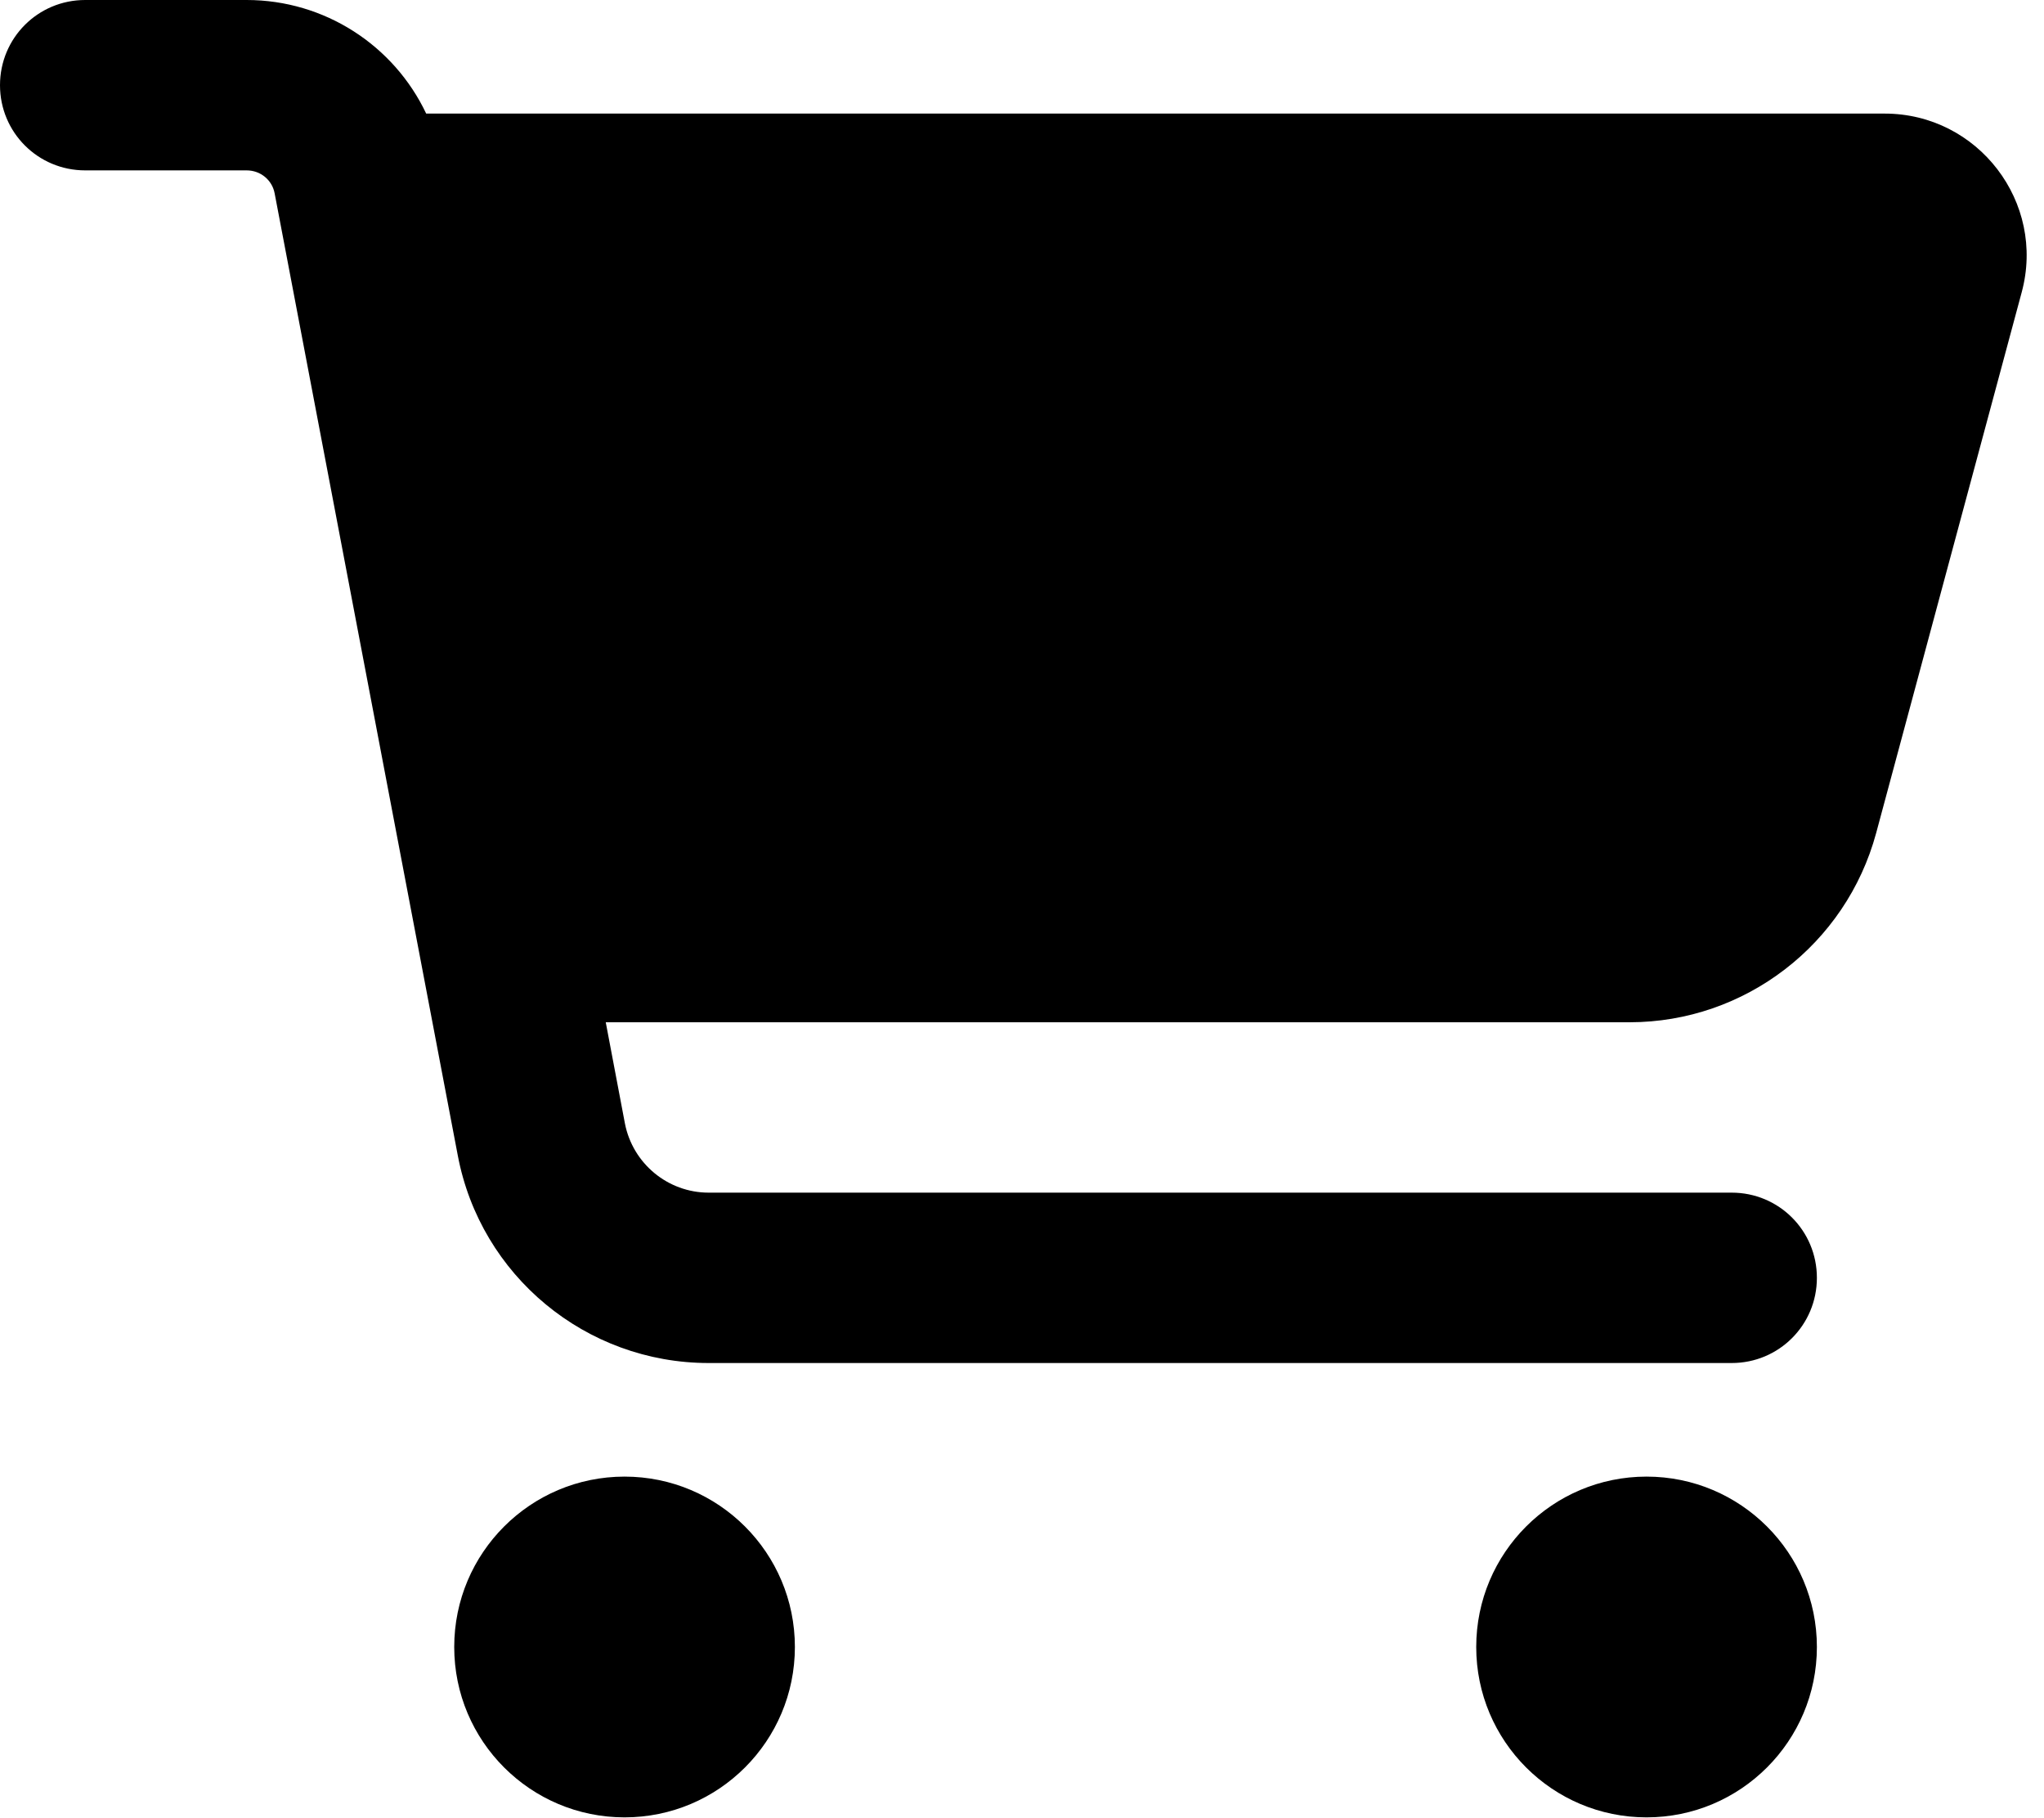
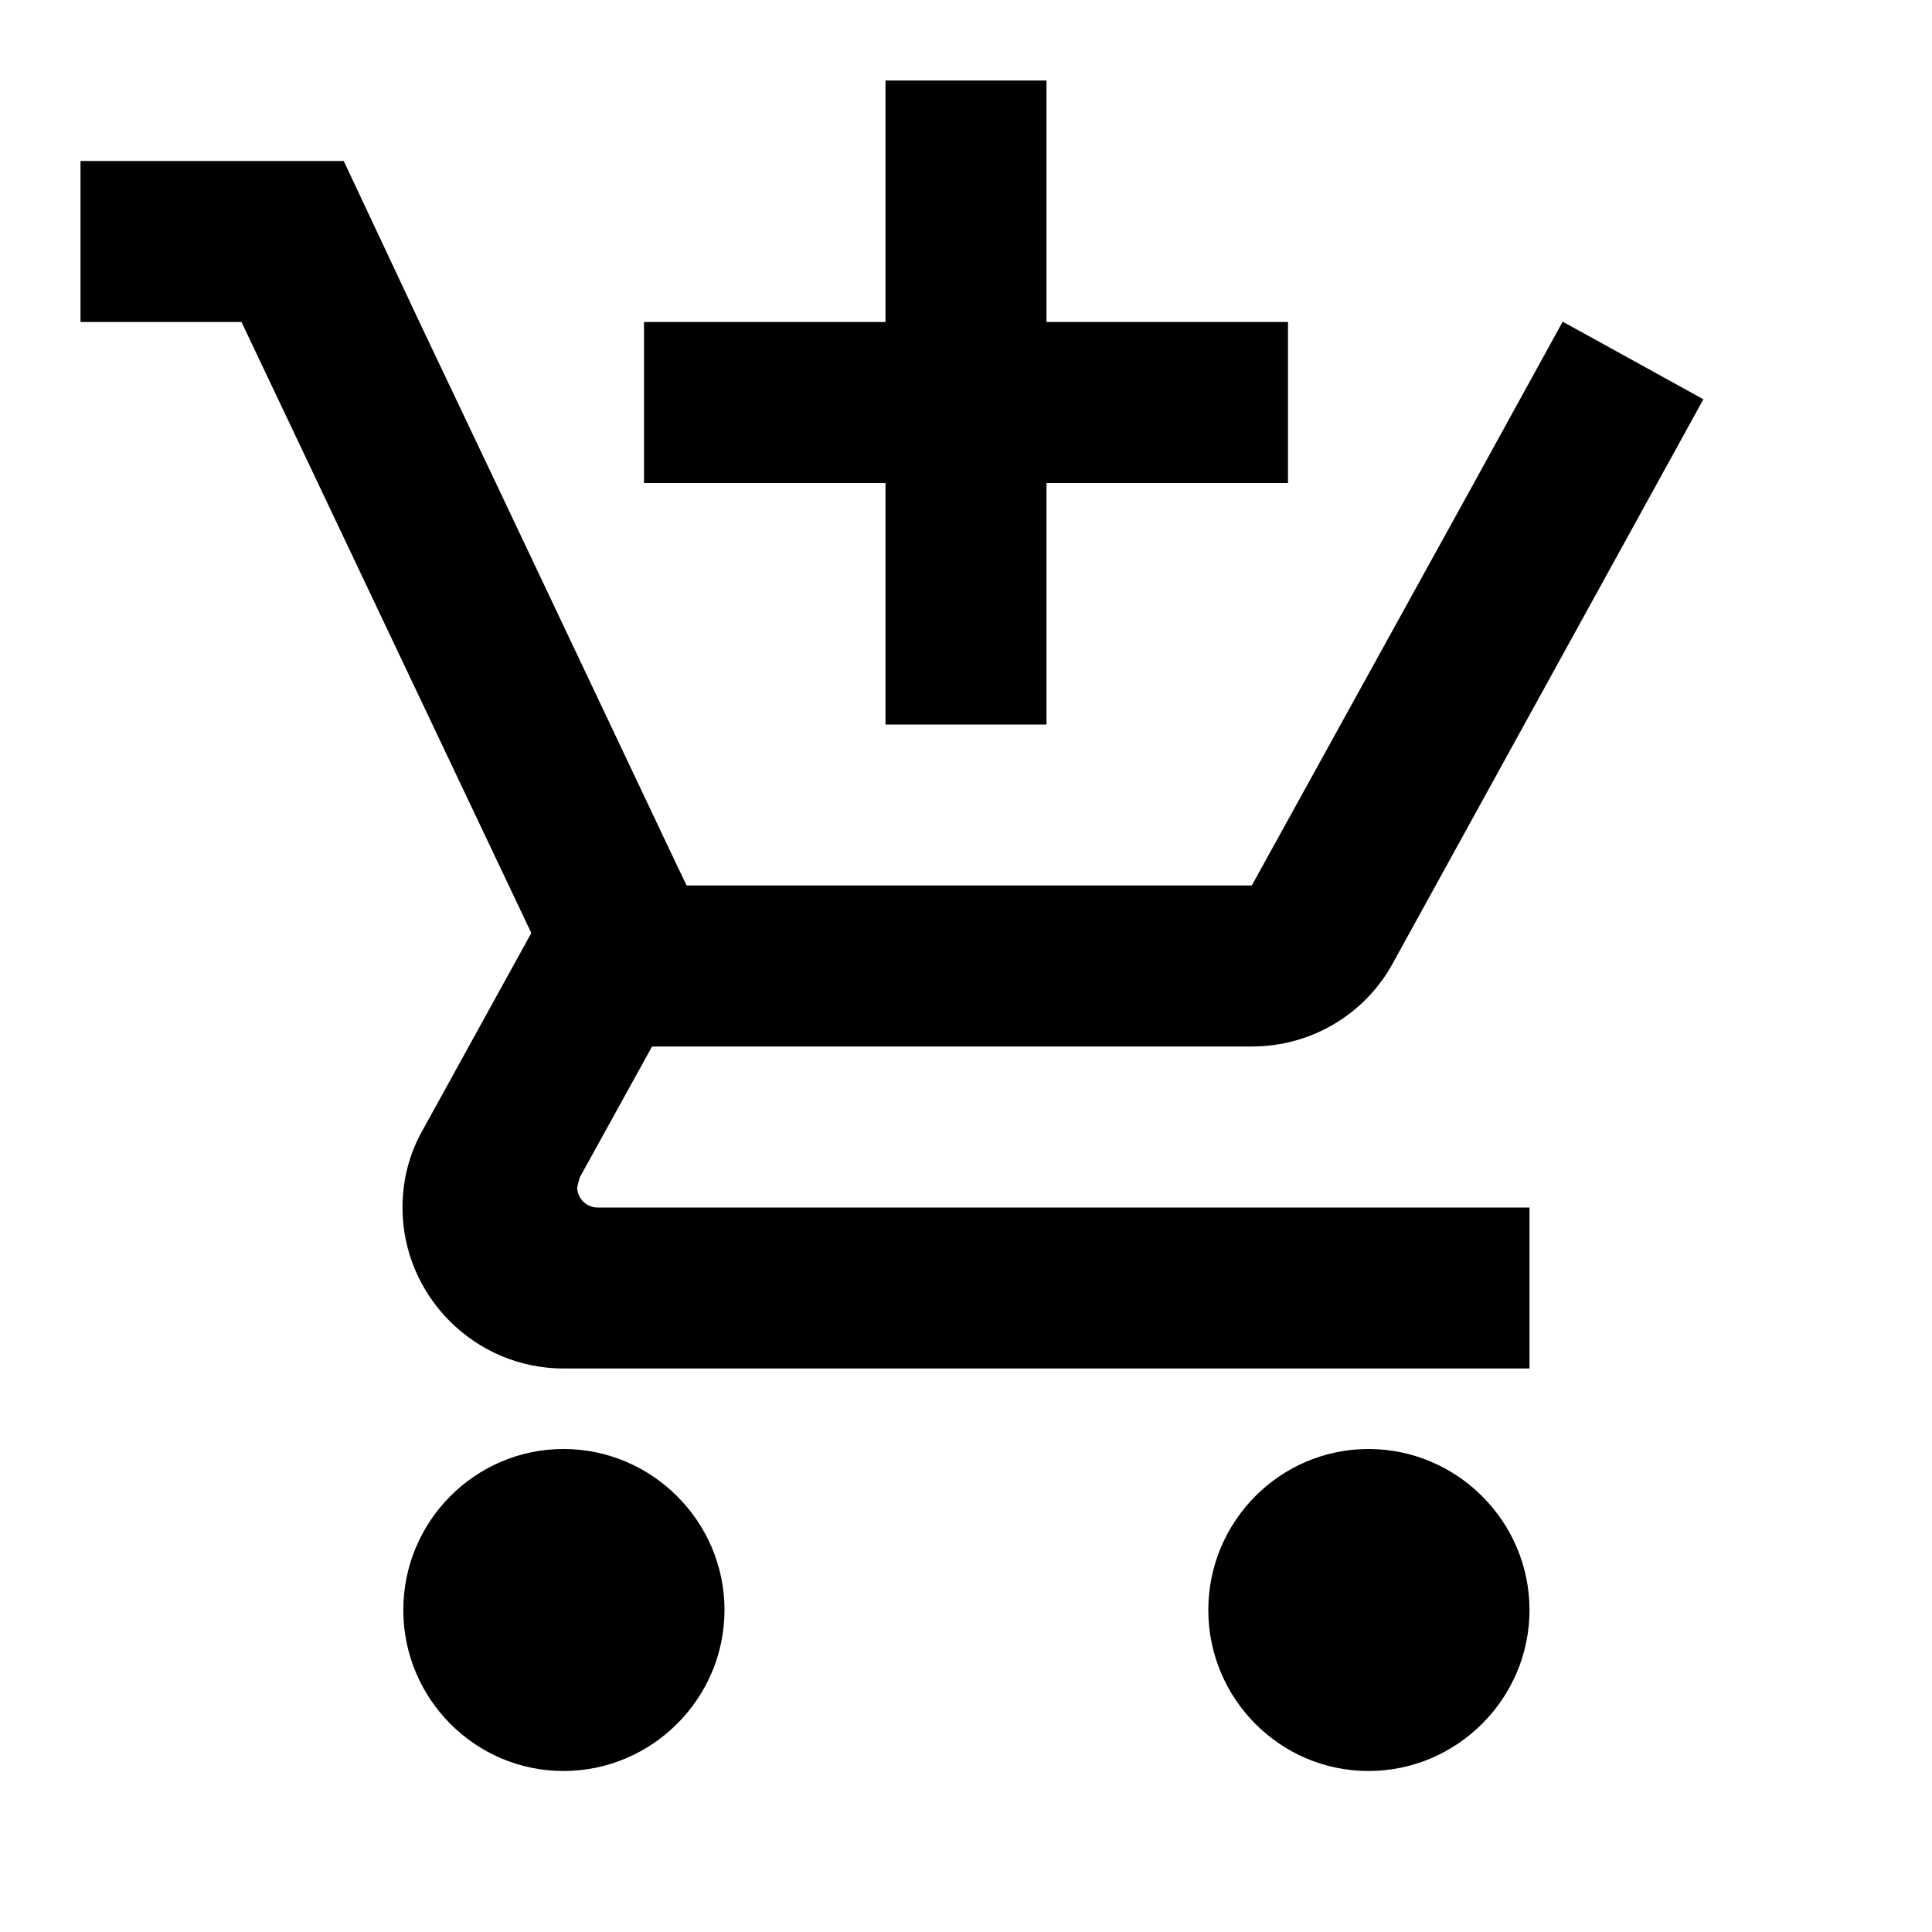
- <svg xmlns="http://www.w3.org/2000/svg" viewBox="0 0 576 512">
-   <path d="M0 24C0 10.7 10.7 0 24 0H69.5c22 0 41.5 12.8 50.6 32h411c26.3 0 45.5 25 38.6 50.4l-41 152.3c-8.5 31.4-37 53.3-69.5 53.3H170.7l5.4 28.5c2.2 11.3 12.1 19.5 23.6 19.5H488c13.3 0 24 10.7 24 24s-10.7 24-24 24H199.7c-34.6 0-64.3-24.6-70.7-58.5L77.4 54.5c-.7-3.8-4-6.5-7.9-6.5H24C10.7 48 0 37.3 0 24zM128 464a48 48 0 1 1 96 0 48 48 0 1 1 -96 0zm336-48a48 48 0 1 1 0 96 48 48 0 1 1 0-96z" />
+ <svg xmlns="http://www.w3.org/2000/svg" width="24" height="24" viewBox="0 0 24 24" fill="none">
+   <path d="M11 9H13V6H16V4H13V1H11V4H8V6H11V9ZM7 18C5.9 18 5.01 18.9 5.01 20C5.01 21.1 5.9 22 7 22C8.1 22 9 21.1 9 20C9 18.9 8.1 18 7 18ZM17 18C15.9 18 15.01 18.9 15.01 20C15.01 21.1 15.9 22 17 22C18.1 22 19 21.1 19 20C19 18.9 18.1 18 17 18ZM7.17 14.75L7.2 14.63L8.1 13H15.55C16.3 13 16.96 12.59 17.3 11.97L21.16 4.96L19.42 4H19.41L18.31 6L15.55 11H8.53L8.4 10.73L6.16 6L5.21 4L4.27 2H1V4H3L6.6 11.59L5.25 14.04C5.09 14.32 5 14.65 5 15C5 16.1 5.9 17 7 17H19V15H7.42C7.29 15 7.17 14.89 7.17 14.75Z" fill="black" />
</svg>
